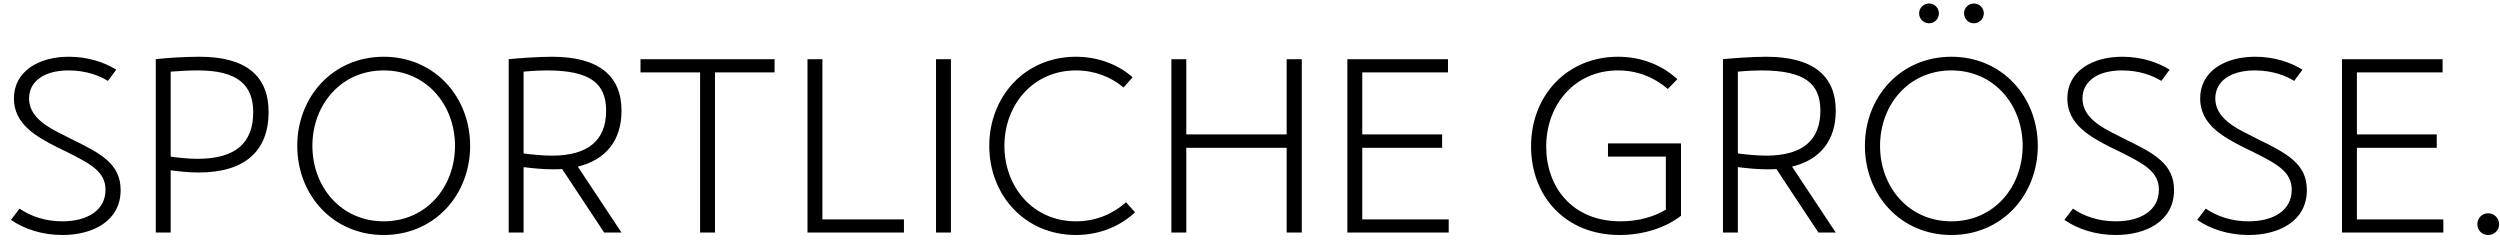
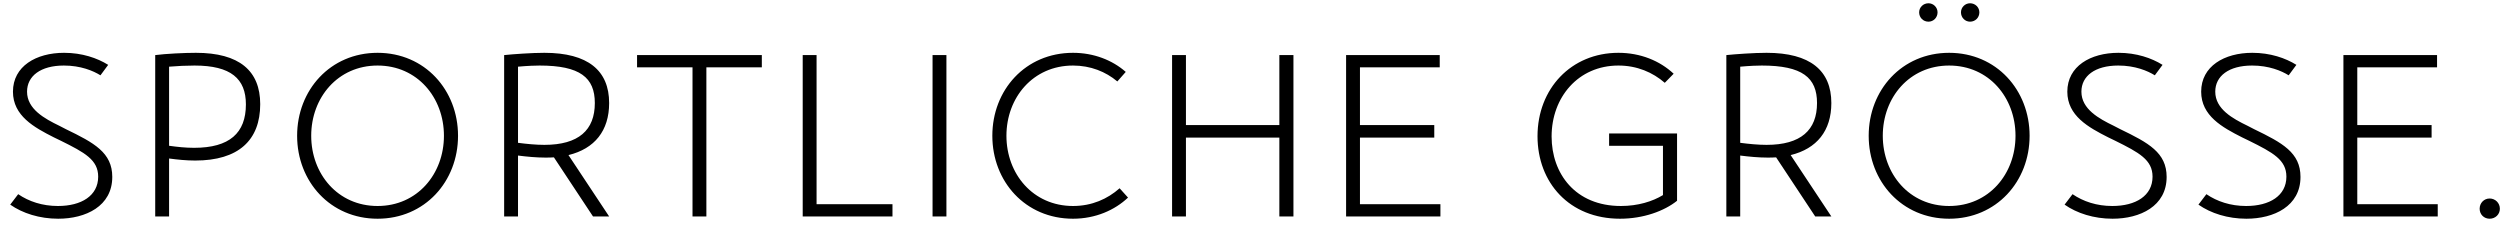
- <svg xmlns="http://www.w3.org/2000/svg" width="215" height="21" viewBox="0 0 215 21" fill="none">
-   <path d="M5.376 20.21C7.917 20.21 10.374 19.055 10.374 16.346C10.374 14.099 8.694 13.196 6.09 11.936L5.481 11.621C4.137 10.97 2.499 10.088 2.499 8.471C2.499 7.022 3.759 6.056 5.901 6.056C7.455 6.056 8.61 6.539 9.282 6.959L9.996 5.993C8.988 5.363 7.581 4.88 5.922 4.88C3.339 4.88 1.197 6.119 1.197 8.471C1.197 10.697 3.15 11.768 4.977 12.692L5.628 13.007C7.833 14.099 9.072 14.771 9.072 16.325C9.072 18.089 7.518 19.034 5.355 19.034C3.906 19.034 2.667 18.614 1.68 17.942L0.945 18.908C2.079 19.706 3.654 20.21 5.376 20.21ZM17.156 4.88C16.085 4.88 14.384 4.964 13.397 5.09V20H14.678V14.645C15.455 14.75 16.274 14.834 17.093 14.834C21.083 14.834 23.099 12.965 23.099 9.626C23.099 6.539 21.167 4.88 17.156 4.88ZM16.988 13.658C16.19 13.658 15.434 13.574 14.678 13.469V6.161C15.413 6.098 16.295 6.056 17.03 6.056C20.39 6.056 21.776 7.274 21.776 9.647C21.776 12.293 20.264 13.658 16.988 13.658ZM32.998 20.21C37.366 20.21 40.432 16.766 40.432 12.545C40.432 8.324 37.366 4.88 32.998 4.88C28.63 4.88 25.564 8.324 25.564 12.545C25.564 16.766 28.63 20.21 32.998 20.21ZM32.998 19.034C29.323 19.034 26.866 16.073 26.866 12.545C26.866 9.017 29.323 6.056 32.998 6.056C36.673 6.056 39.13 9.017 39.13 12.545C39.13 16.073 36.673 19.034 32.998 19.034ZM53.45 9.521C53.45 6.518 51.497 4.88 47.465 4.88C46.289 4.88 44.567 5.006 43.748 5.09V20H45.029V14.372C45.848 14.477 46.73 14.561 47.528 14.561C47.801 14.561 48.074 14.561 48.347 14.54L51.959 20H53.45L49.691 14.33C52.106 13.742 53.45 12.083 53.45 9.521ZM47.465 13.385C46.688 13.385 45.827 13.301 45.029 13.196V6.161C45.953 6.077 46.667 6.056 47.024 6.056C50.762 6.056 52.127 7.169 52.127 9.521C52.127 12.02 50.636 13.385 47.465 13.385ZM66.613 5.09H55.084V6.224H60.208V20H61.489V6.224H66.613V5.09ZM70.726 18.866V5.09H69.445V20H77.74V18.866H70.726ZM81.779 5.09H80.498V20H81.779V5.09ZM92.532 20.21C94.611 20.21 96.396 19.412 97.614 18.257L96.837 17.396C95.724 18.383 94.275 19.034 92.532 19.034C88.836 19.034 86.379 16.073 86.379 12.545C86.379 9.017 88.836 6.056 92.532 6.056C94.149 6.056 95.556 6.623 96.627 7.526L97.404 6.644C96.165 5.552 94.443 4.88 92.532 4.88C88.122 4.88 85.077 8.324 85.077 12.545C85.077 16.766 88.122 20.21 92.532 20.21ZM110.652 5.09V11.558H102.021V5.09H100.74V20H102.021V12.713H110.652V20H111.954V5.09H110.652ZM117.155 18.866V12.713H124.022V11.558H117.155V6.224H124.526V5.09H115.874V20H124.589V18.866H117.155ZM138.286 12.335V13.469H143.263V18.026C142.297 18.614 140.953 19.034 139.378 19.034C135.157 19.034 132.973 16.031 132.973 12.608C132.973 8.996 135.43 6.056 139.147 6.056C140.869 6.056 142.318 6.686 143.431 7.652L144.25 6.812C142.969 5.615 141.184 4.88 139.147 4.88C134.779 4.88 131.671 8.198 131.671 12.587C131.671 16.871 134.611 20.21 139.294 20.21C141.457 20.21 143.389 19.496 144.565 18.551V12.335H138.286ZM157.876 9.521C157.876 6.518 155.923 4.88 151.891 4.88C150.715 4.88 148.993 5.006 148.174 5.09V20H149.455V14.372C150.274 14.477 151.156 14.561 151.954 14.561C152.227 14.561 152.5 14.561 152.773 14.54L156.385 20H157.876L154.117 14.33C156.532 13.742 157.876 12.083 157.876 9.521ZM151.891 13.385C151.114 13.385 150.253 13.301 149.455 13.196V6.161C150.379 6.077 151.093 6.056 151.45 6.056C155.188 6.056 156.553 7.169 156.553 9.521C156.553 12.02 155.062 13.385 151.891 13.385ZM165.905 2.003C166.367 2.003 166.745 1.625 166.745 1.142C166.745 0.68 166.367 0.302 165.905 0.302C165.422 0.302 165.044 0.68 165.044 1.142C165.044 1.625 165.422 2.003 165.905 2.003ZM169.748 2.003C170.231 2.003 170.609 1.625 170.609 1.142C170.609 0.68 170.231 0.302 169.748 0.302C169.286 0.302 168.908 0.68 168.908 1.142C168.908 1.625 169.286 2.003 169.748 2.003ZM167.816 20.21C172.184 20.21 175.25 16.766 175.25 12.545C175.25 8.324 172.184 4.88 167.816 4.88C163.448 4.88 160.382 8.324 160.382 12.545C160.382 16.766 163.448 20.21 167.816 20.21ZM167.816 19.034C164.141 19.034 161.684 16.073 161.684 12.545C161.684 9.017 164.141 6.056 167.816 6.056C171.491 6.056 173.948 9.017 173.948 12.545C173.948 16.073 171.491 19.034 167.816 19.034ZM181.969 20.21C184.51 20.21 186.967 19.055 186.967 16.346C186.967 14.099 185.287 13.196 182.683 11.936L182.074 11.621C180.73 10.97 179.092 10.088 179.092 8.471C179.092 7.022 180.352 6.056 182.494 6.056C184.048 6.056 185.203 6.539 185.875 6.959L186.589 5.993C185.581 5.363 184.174 4.88 182.515 4.88C179.932 4.88 177.79 6.119 177.79 8.471C177.79 10.697 179.743 11.768 181.57 12.692L182.221 13.007C184.426 14.099 185.665 14.771 185.665 16.325C185.665 18.089 184.111 19.034 181.948 19.034C180.499 19.034 179.26 18.614 178.273 17.942L177.538 18.908C178.672 19.706 180.247 20.21 181.969 20.21ZM193.392 20.21C195.933 20.21 198.39 19.055 198.39 16.346C198.39 14.099 196.71 13.196 194.106 11.936L193.497 11.621C192.153 10.97 190.515 10.088 190.515 8.471C190.515 7.022 191.775 6.056 193.917 6.056C195.471 6.056 196.626 6.539 197.298 6.959L198.012 5.993C197.004 5.363 195.597 4.88 193.938 4.88C191.355 4.88 189.213 6.119 189.213 8.471C189.213 10.697 191.166 11.768 192.993 12.692L193.644 13.007C195.849 14.099 197.088 14.771 197.088 16.325C197.088 18.089 195.534 19.034 193.371 19.034C191.922 19.034 190.683 18.614 189.696 17.942L188.961 18.908C190.095 19.706 191.67 20.21 193.392 20.21ZM202.693 18.866V12.713H209.56V11.558H202.693V6.224H210.064V5.09H201.412V20H210.127V18.866H202.693ZM213.978 20.21C214.503 20.21 214.923 19.811 214.923 19.286C214.923 18.761 214.503 18.341 213.978 18.341C213.453 18.341 213.054 18.761 213.054 19.286C213.054 19.811 213.453 20.21 213.978 20.21Z" fill="black" />
+ <svg xmlns="http://www.w3.org/2000/svg" width="231" height="21" viewBox="0 0 231 21" fill="none">
+   <path d="M5.376 20.21C7.917 20.21 10.374 19.055 10.374 16.346C10.374 14.099 8.694 13.196 6.09 11.936L5.481 11.621C4.137 10.97 2.499 10.088 2.499 8.471C2.499 7.022 3.759 6.056 5.901 6.056C7.455 6.056 8.61 6.539 9.282 6.959L9.996 5.993C8.988 5.363 7.581 4.88 5.922 4.88C3.339 4.88 1.197 6.119 1.197 8.471C1.197 10.697 3.15 11.768 4.977 12.692L5.628 13.007C7.833 14.099 9.072 14.771 9.072 16.325C9.072 18.089 7.518 19.034 5.355 19.034C3.906 19.034 2.667 18.614 1.68 17.942L0.945 18.908C2.079 19.706 3.654 20.21 5.376 20.21ZM18.101 4.88C17.03 4.88 15.329 4.964 14.342 5.09V20H15.623V14.645C16.4 14.75 17.219 14.834 18.038 14.834C22.028 14.834 24.044 12.965 24.044 9.626C24.044 6.539 22.112 4.88 18.101 4.88ZM17.933 13.658C17.135 13.658 16.379 13.574 15.623 13.469V6.161C16.358 6.098 17.24 6.056 17.975 6.056C21.335 6.056 22.721 7.274 22.721 9.647C22.721 12.293 21.209 13.658 17.933 13.658ZM34.888 20.21C39.256 20.21 42.322 16.766 42.322 12.545C42.322 8.324 39.256 4.88 34.888 4.88C30.52 4.88 27.454 8.324 27.454 12.545C27.454 16.766 30.52 20.21 34.888 20.21ZM34.888 19.034C31.213 19.034 28.756 16.073 28.756 12.545C28.756 9.017 31.213 6.056 34.888 6.056C38.563 6.056 41.02 9.017 41.02 12.545C41.02 16.073 38.563 19.034 34.888 19.034ZM56.285 9.521C56.285 6.518 54.332 4.88 50.3 4.88C49.124 4.88 47.402 5.006 46.583 5.09V20H47.864V14.372C48.683 14.477 49.565 14.561 50.363 14.561C50.636 14.561 50.909 14.561 51.182 14.54L54.794 20H56.285L52.526 14.33C54.941 13.742 56.285 12.083 56.285 9.521ZM50.3 13.385C49.523 13.385 48.662 13.301 47.864 13.196V6.161C48.788 6.077 49.502 6.056 49.859 6.056C53.597 6.056 54.962 7.169 54.962 9.521C54.962 12.02 53.471 13.385 50.3 13.385ZM70.393 5.09H58.864V6.224H63.988V20H65.269V6.224H70.393V5.09ZM75.451 18.866V5.09H74.17V20H82.465V18.866H75.451ZM87.449 5.09H86.168V20H87.449V5.09ZM99.147 20.21C101.226 20.21 103.011 19.412 104.229 18.257L103.452 17.396C102.339 18.383 100.89 19.034 99.147 19.034C95.451 19.034 92.994 16.073 92.994 12.545C92.994 9.017 95.451 6.056 99.147 6.056C100.764 6.056 102.171 6.623 103.242 7.526L104.019 6.644C102.78 5.552 101.058 4.88 99.147 4.88C94.737 4.88 91.692 8.324 91.692 12.545C91.692 16.766 94.737 20.21 99.147 20.21ZM118.212 5.09V11.558H109.581V5.09H108.3V20H109.581V12.713H118.212V20H119.514V5.09H118.212ZM125.66 18.866V12.713H132.527V11.558H125.66V6.224H133.031V5.09H124.379V20H133.094V18.866H125.66ZM148.681 12.335V13.469H153.658V18.026C152.692 18.614 151.348 19.034 149.773 19.034C145.552 19.034 143.368 16.031 143.368 12.608C143.368 8.996 145.825 6.056 149.542 6.056C151.264 6.056 152.713 6.686 153.826 7.652L154.645 6.812C153.364 5.615 151.579 4.88 149.542 4.88C145.174 4.88 142.066 8.198 142.066 12.587C142.066 16.871 145.006 20.21 149.689 20.21C151.852 20.21 153.784 19.496 154.96 18.551V12.335H148.681ZM169.216 9.521C169.216 6.518 167.263 4.88 163.231 4.88C162.055 4.88 160.333 5.006 159.514 5.09V20H160.795V14.372C161.614 14.477 162.496 14.561 163.294 14.561C163.567 14.561 163.84 14.561 164.113 14.54L167.725 20H169.216L165.457 14.33C167.872 13.742 169.216 12.083 169.216 9.521ZM163.231 13.385C162.454 13.385 161.593 13.301 160.795 13.196V6.161C161.719 6.077 162.433 6.056 162.79 6.056C166.528 6.056 167.893 7.169 167.893 9.521C167.893 12.02 166.402 13.385 163.231 13.385ZM178.19 2.003C178.652 2.003 179.03 1.625 179.03 1.142C179.03 0.68 178.652 0.302 178.19 0.302C177.707 0.302 177.329 0.68 177.329 1.142C177.329 1.625 177.707 2.003 178.19 2.003ZM182.033 2.003C182.516 2.003 182.894 1.625 182.894 1.142C182.894 0.68 182.516 0.302 182.033 0.302C181.571 0.302 181.193 0.68 181.193 1.142C181.193 1.625 181.571 2.003 182.033 2.003ZM180.101 20.21C184.469 20.21 187.535 16.766 187.535 12.545C187.535 8.324 184.469 4.88 180.101 4.88C175.733 4.88 172.667 8.324 172.667 12.545C172.667 16.766 175.733 20.21 180.101 20.21ZM180.101 19.034C176.426 19.034 173.969 16.073 173.969 12.545C173.969 9.017 176.426 6.056 180.101 6.056C183.776 6.056 186.233 9.017 186.233 12.545C186.233 16.073 183.776 19.034 180.101 19.034ZM195.199 20.21C197.74 20.21 200.197 19.055 200.197 16.346C200.197 14.099 198.517 13.196 195.913 11.936L195.304 11.621C193.96 10.97 192.322 10.088 192.322 8.471C192.322 7.022 193.582 6.056 195.724 6.056C197.278 6.056 198.433 6.539 199.105 6.959L199.819 5.993C198.811 5.363 197.404 4.88 195.745 4.88C193.162 4.88 191.02 6.119 191.02 8.471C191.02 10.697 192.973 11.768 194.8 12.692L195.451 13.007C197.656 14.099 198.895 14.771 198.895 16.325C198.895 18.089 197.341 19.034 195.178 19.034C193.729 19.034 192.49 18.614 191.503 17.942L190.768 18.908C191.902 19.706 193.477 20.21 195.199 20.21ZM207.567 20.21C210.108 20.21 212.565 19.055 212.565 16.346C212.565 14.099 210.885 13.196 208.281 11.936L207.672 11.621C206.328 10.97 204.69 10.088 204.69 8.471C204.69 7.022 205.95 6.056 208.092 6.056C209.646 6.056 210.801 6.539 211.473 6.959L212.187 5.993C211.179 5.363 209.772 4.88 208.113 4.88C205.53 4.88 203.388 6.119 203.388 8.471C203.388 10.697 205.341 11.768 207.168 12.692L207.819 13.007C210.024 14.099 211.263 14.771 211.263 16.325C211.263 18.089 209.709 19.034 207.546 19.034C206.097 19.034 204.858 18.614 203.871 17.942L203.136 18.908C204.27 19.706 205.845 20.21 207.567 20.21ZM217.813 18.866V12.713H224.68V11.558H217.813V6.224H225.184V5.09H216.532V20H225.247V18.866H217.813ZM230.043 20.21C230.568 20.21 230.988 19.811 230.988 19.286C230.988 18.761 230.568 18.341 230.043 18.341C229.518 18.341 229.119 18.761 229.119 19.286C229.119 19.811 229.518 20.21 230.043 20.21Z" fill="black" />
</svg>
